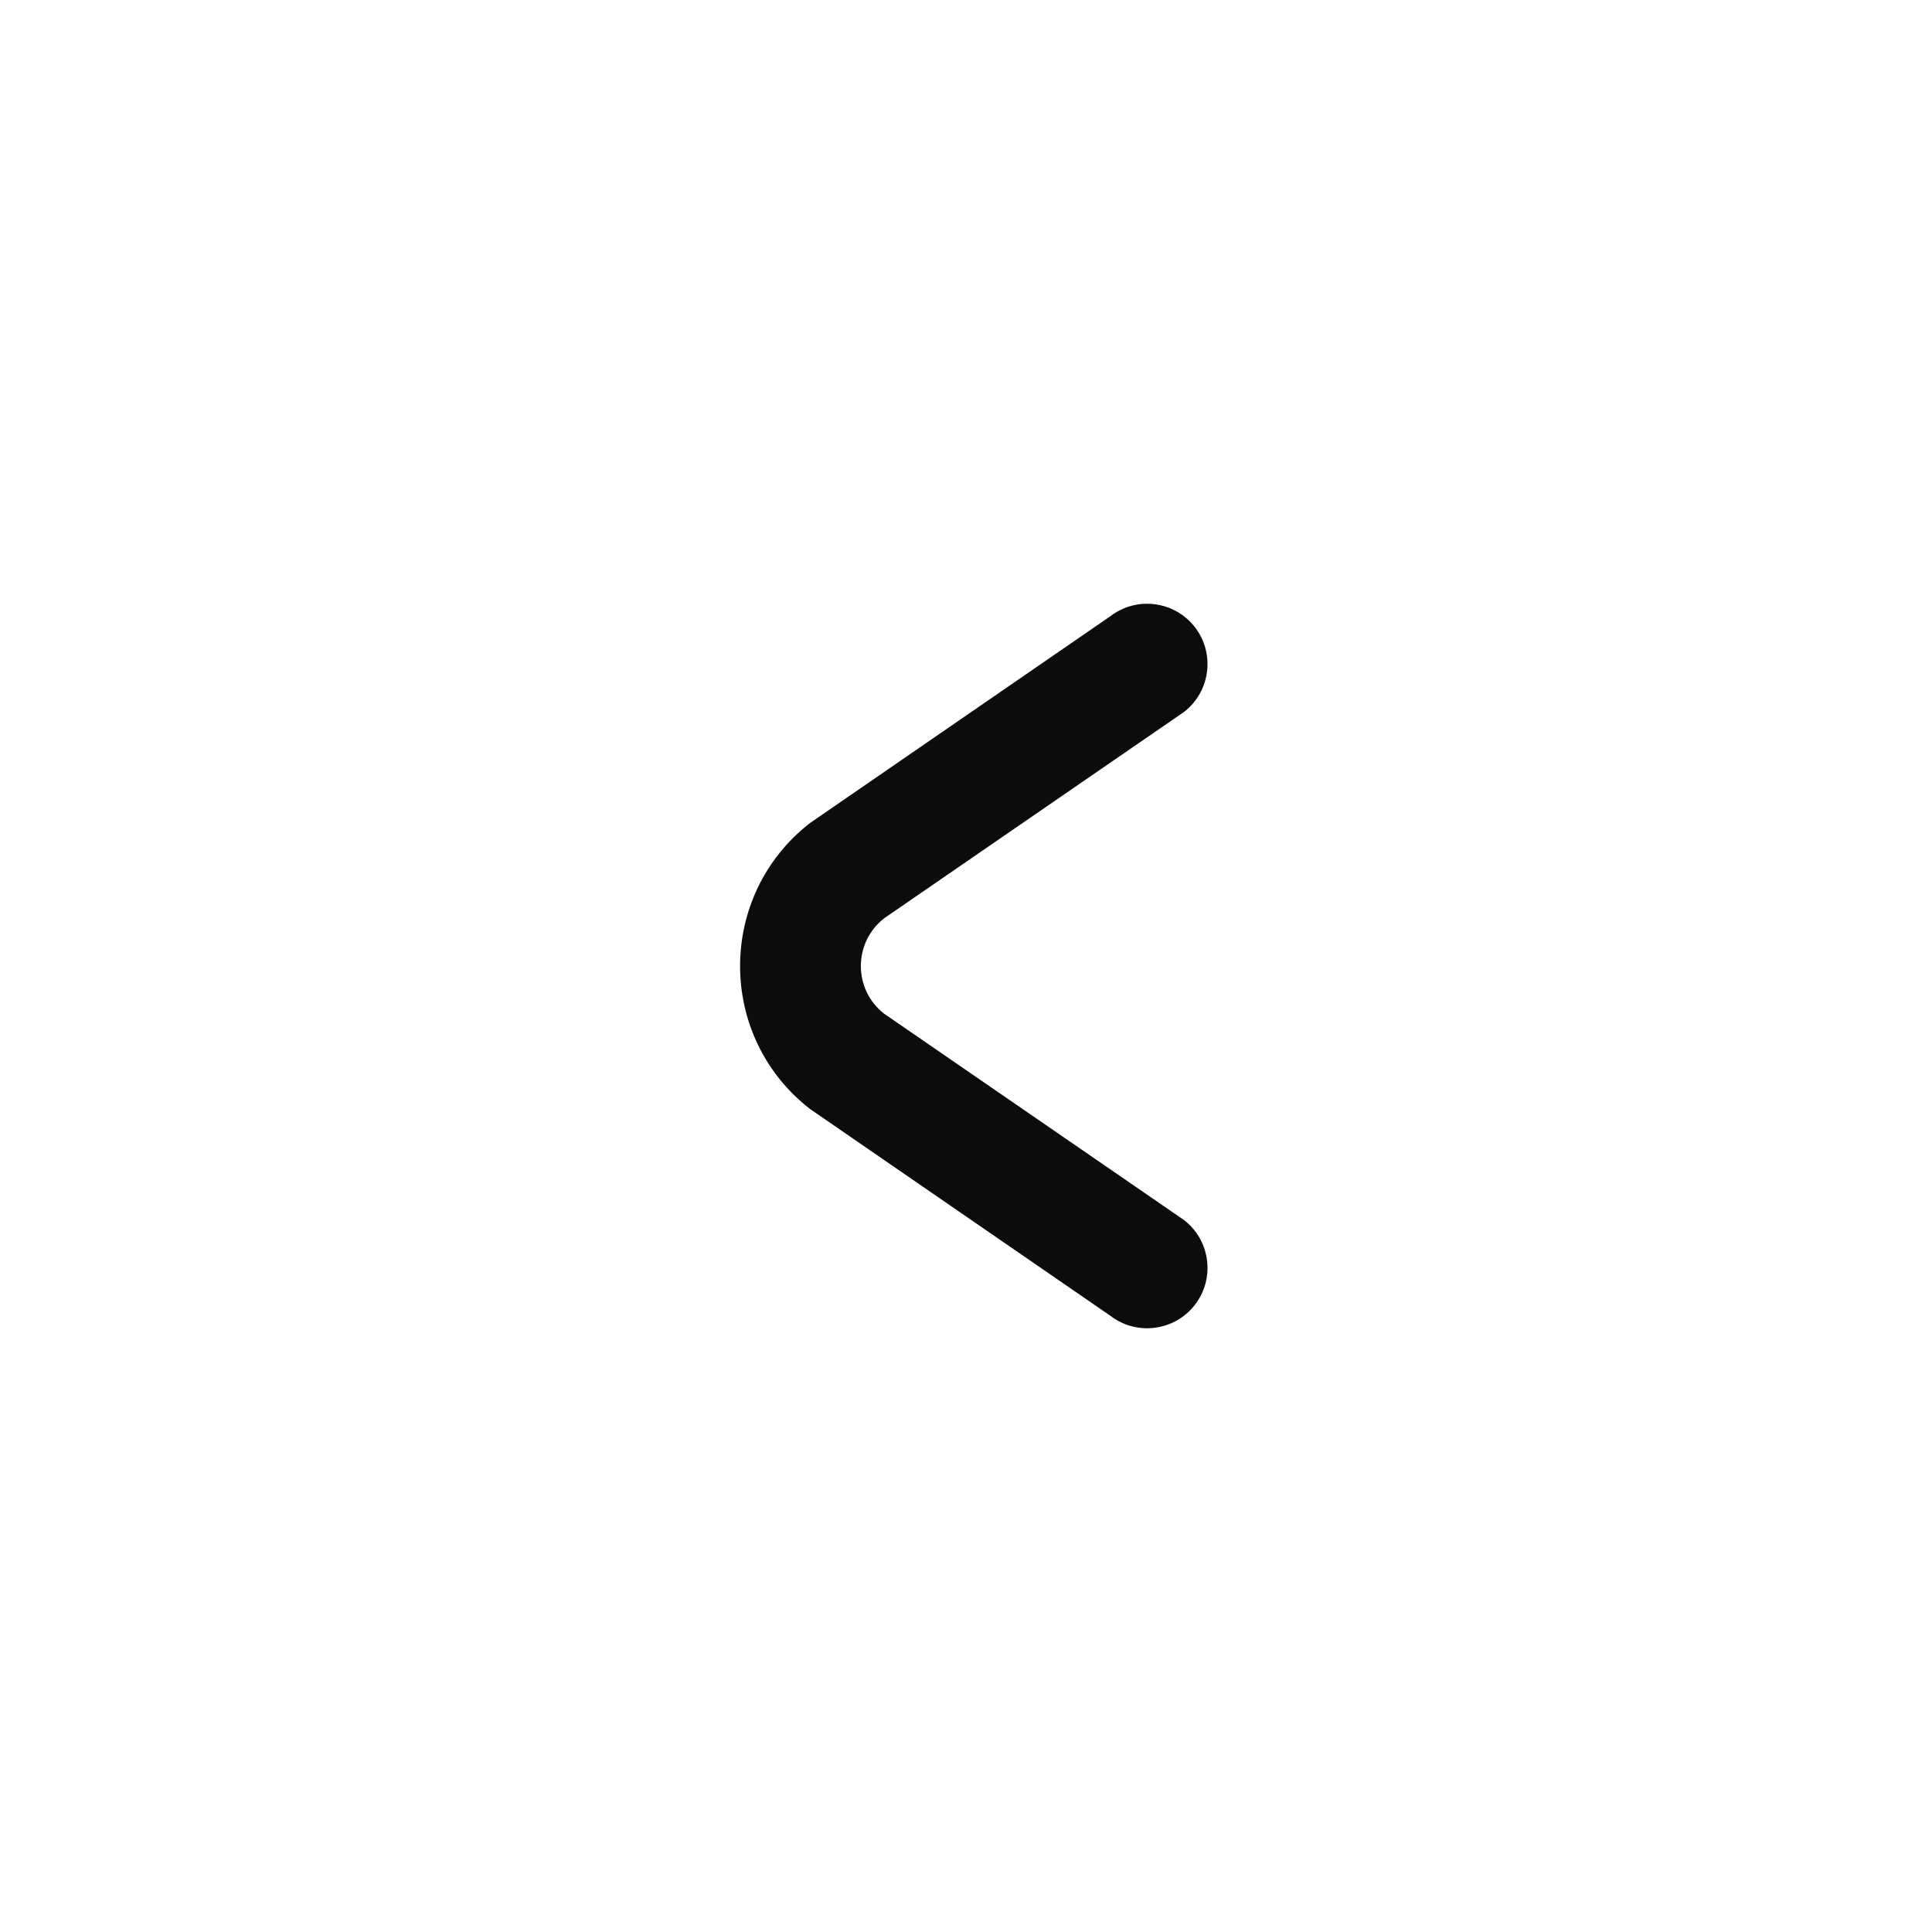
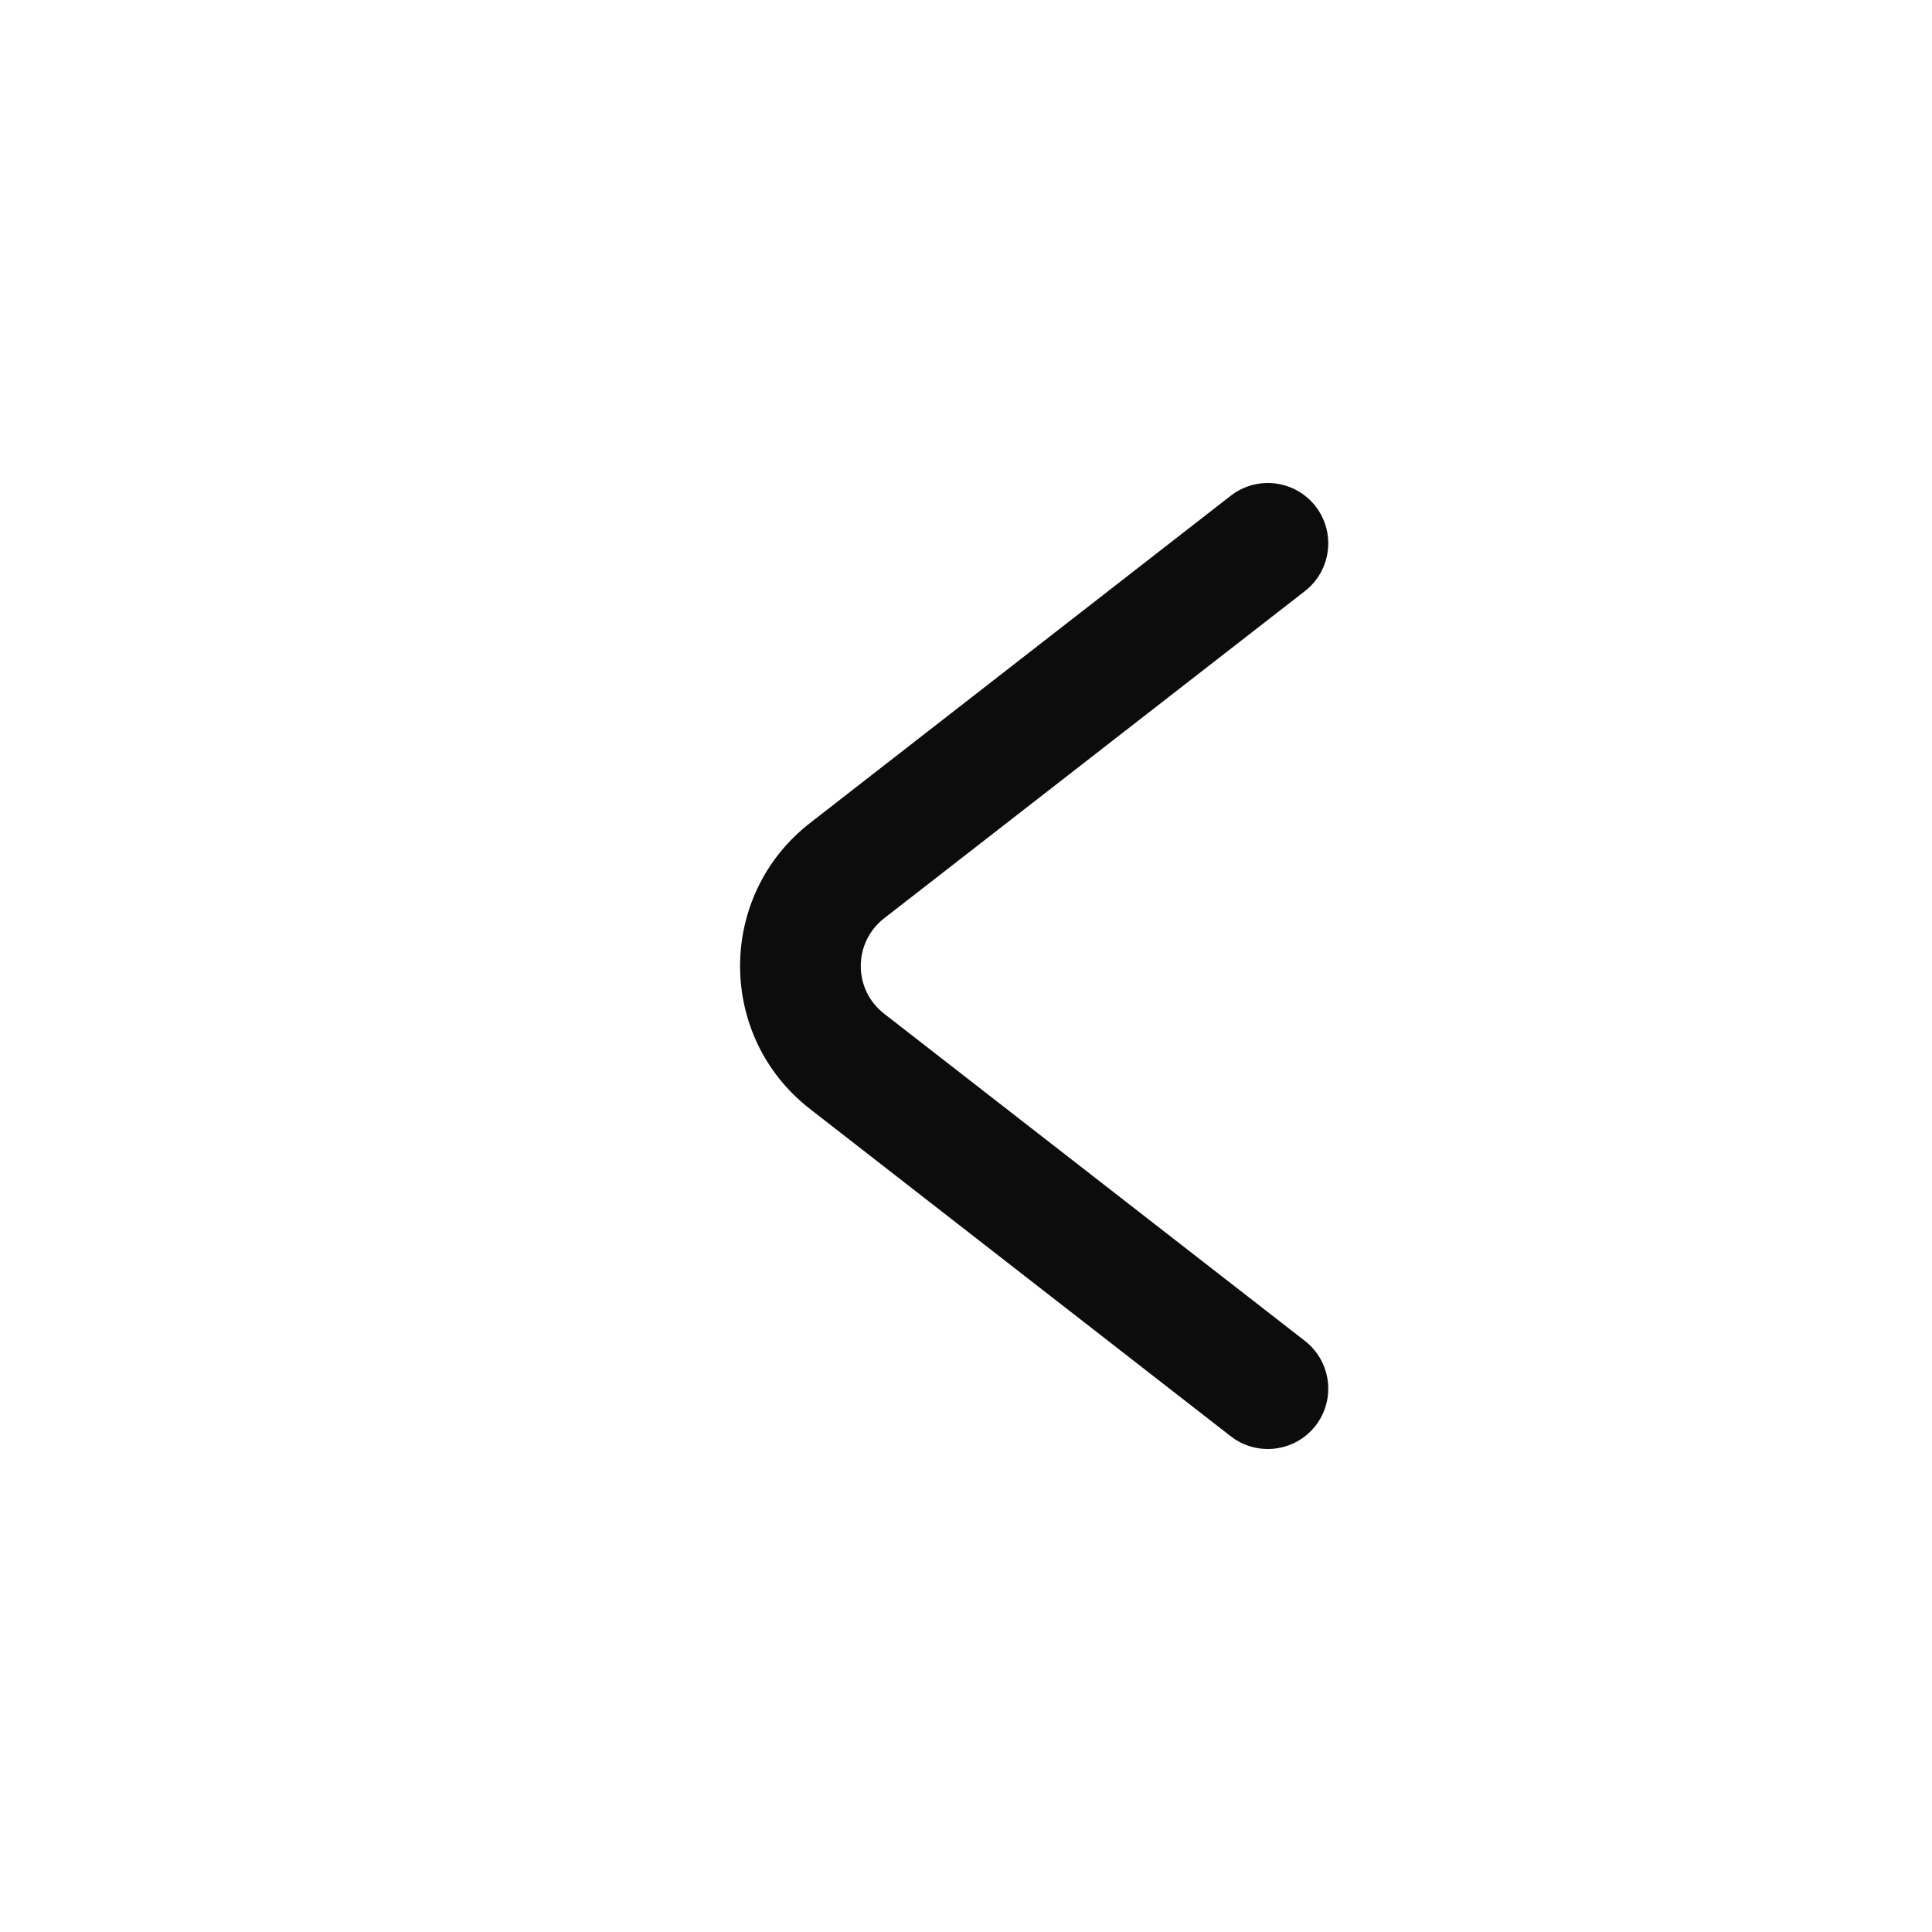
<svg xmlns="http://www.w3.org/2000/svg" width="16" height="16" viewBox="0 0 16 16" fill="none">
-   <path fill-rule="evenodd" clip-rule="evenodd" d="M9.895 5.193C9.725 4.975 9.411 4.936 9.193 5.105L6.708 6.816C5.936 7.417 5.936 8.584 6.708 9.184L9.193 10.895C9.411 11.064 9.725 11.025 9.895 10.807C10.064 10.589 10.025 10.275 9.807 10.105L7.322 8.395C7.065 8.195 7.065 7.806 7.322 7.605L9.807 5.895C10.025 5.725 10.064 5.411 9.895 5.193Z" fill="#0C0C0C" />
+   <path fill-rule="evenodd" clip-rule="evenodd" d="M10.895 4.193C10.725 3.975 10.411 3.936 10.193 4.105L6.708 6.816C5.936 7.417 5.936 8.584 6.708 9.184L10.193 11.895C10.411 12.064 10.725 12.025 10.895 11.807C11.064 11.589 11.025 11.275 10.807 11.105L7.322 8.395C7.064 8.195 7.064 7.806 7.322 7.605L10.807 4.895C11.025 4.725 11.064 4.411 10.895 4.193Z" fill="#0C0C0C" />
</svg>
